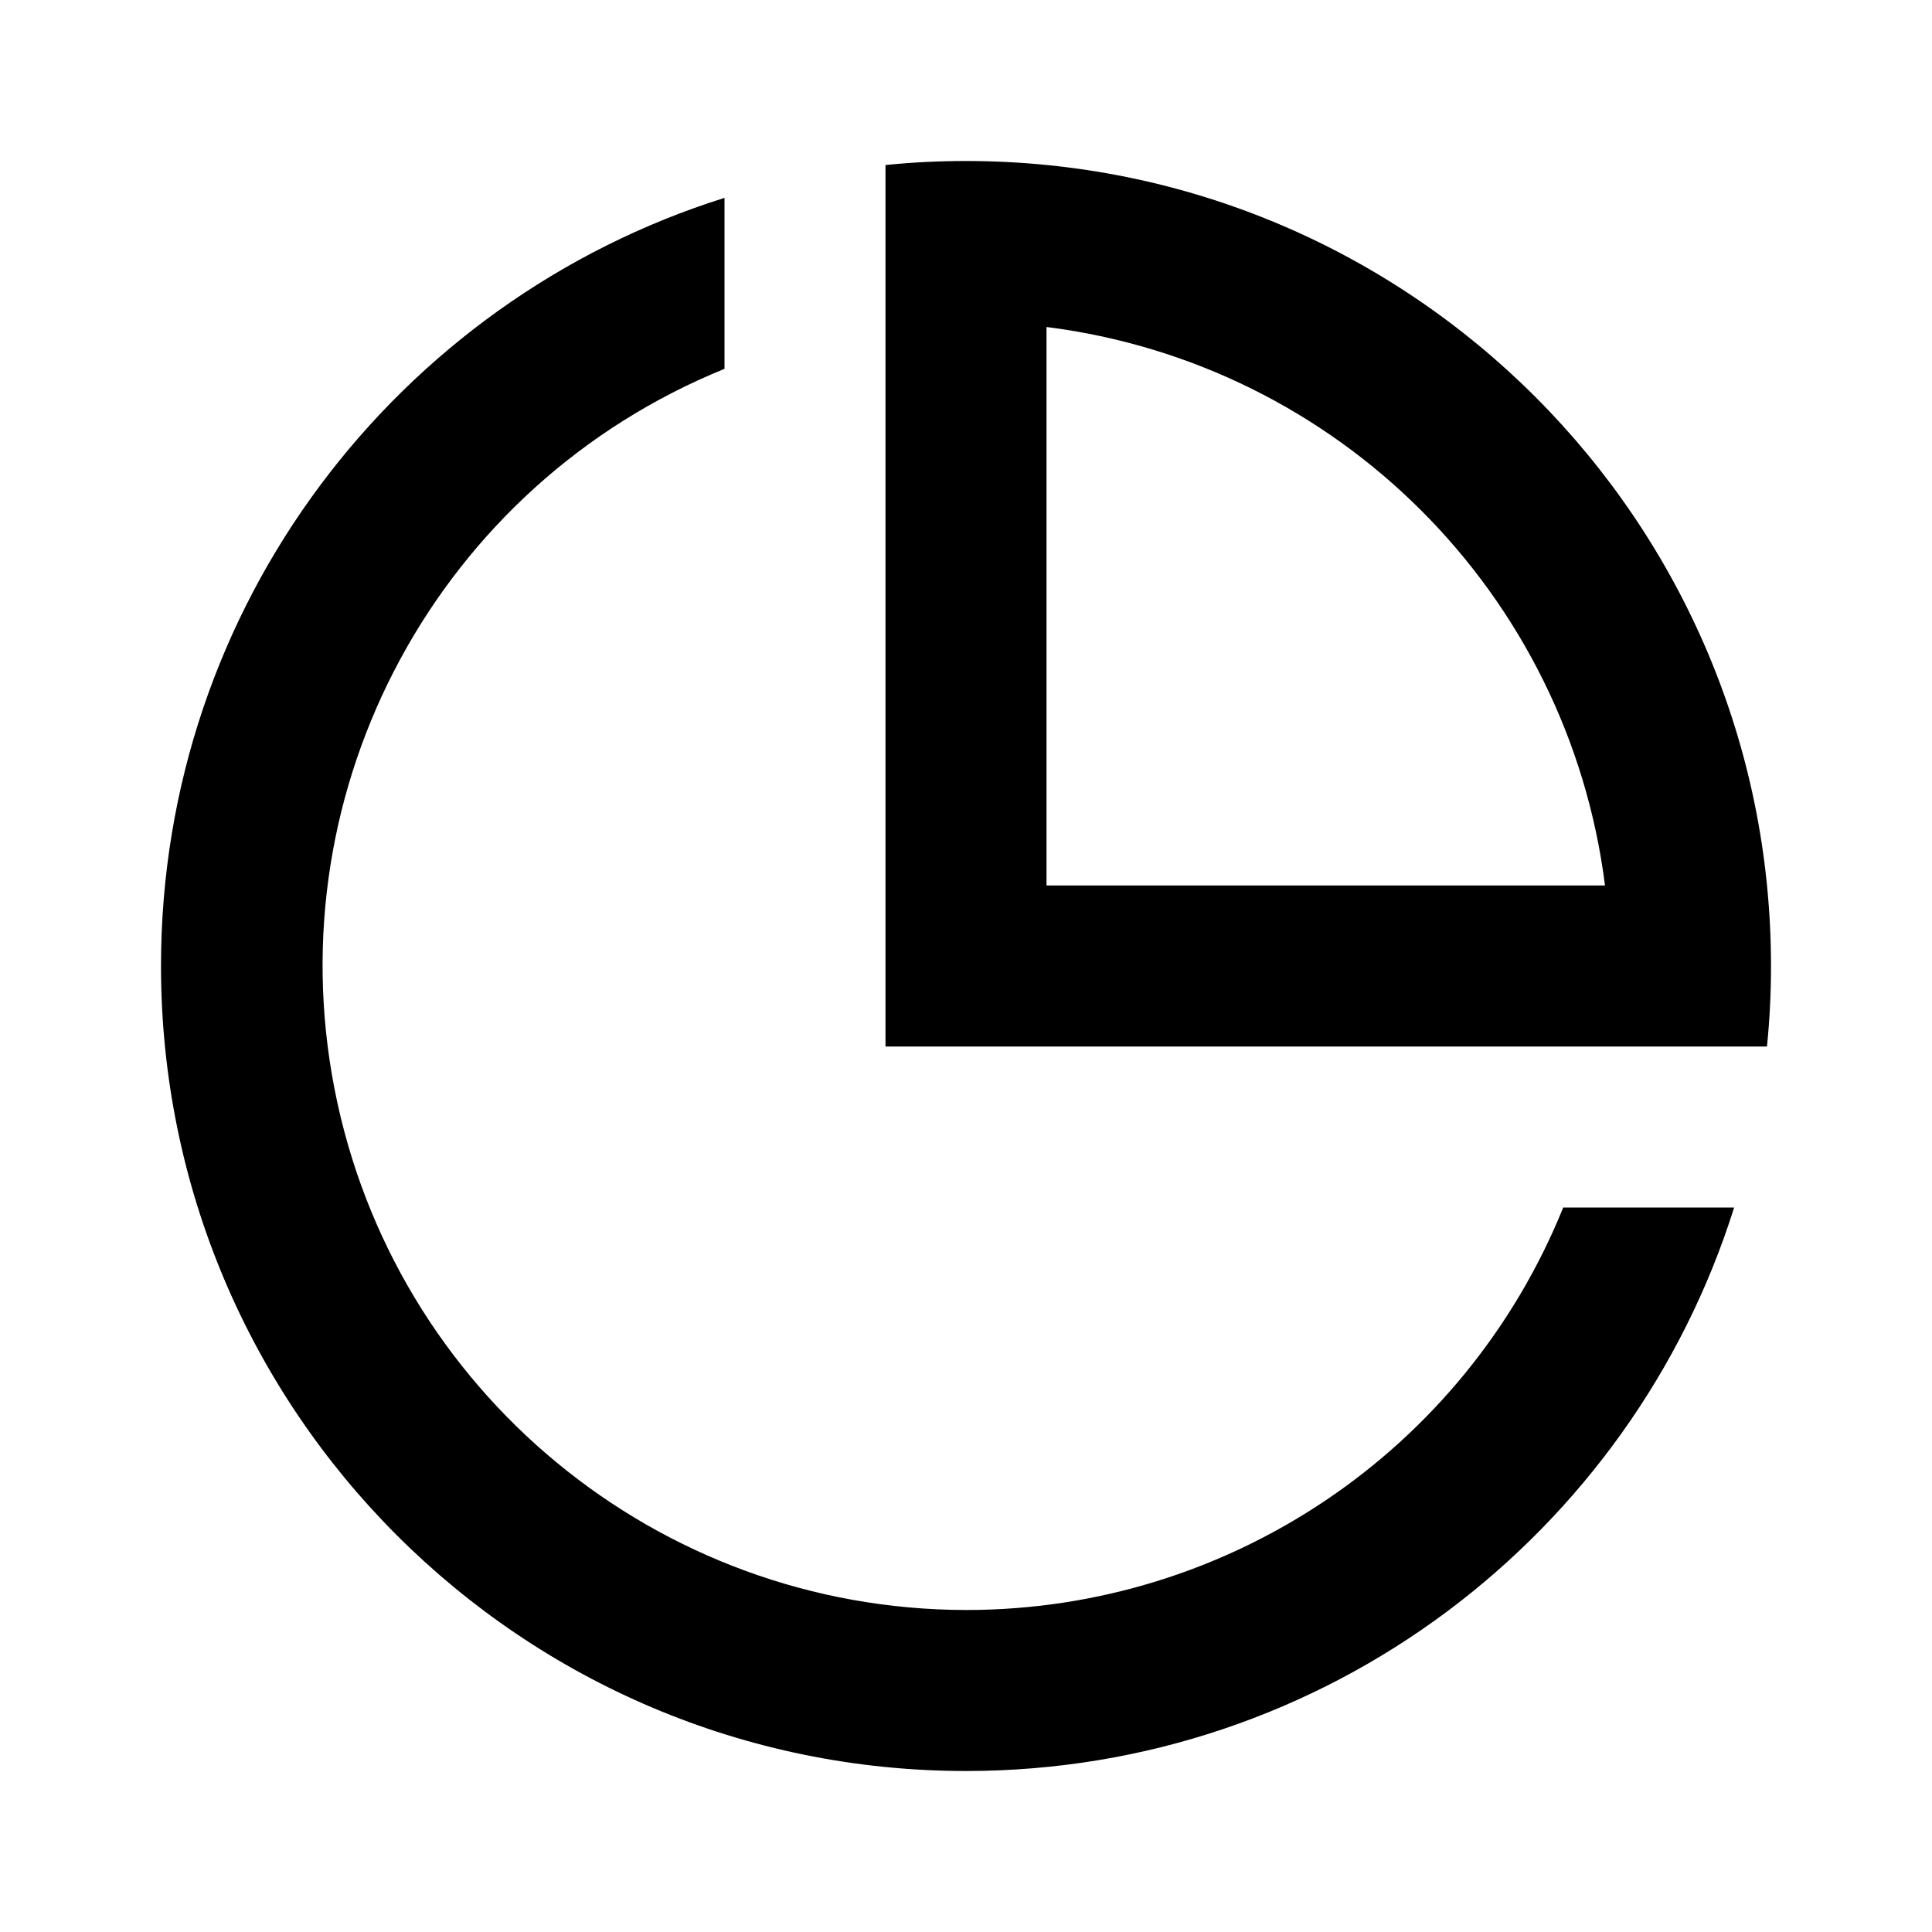
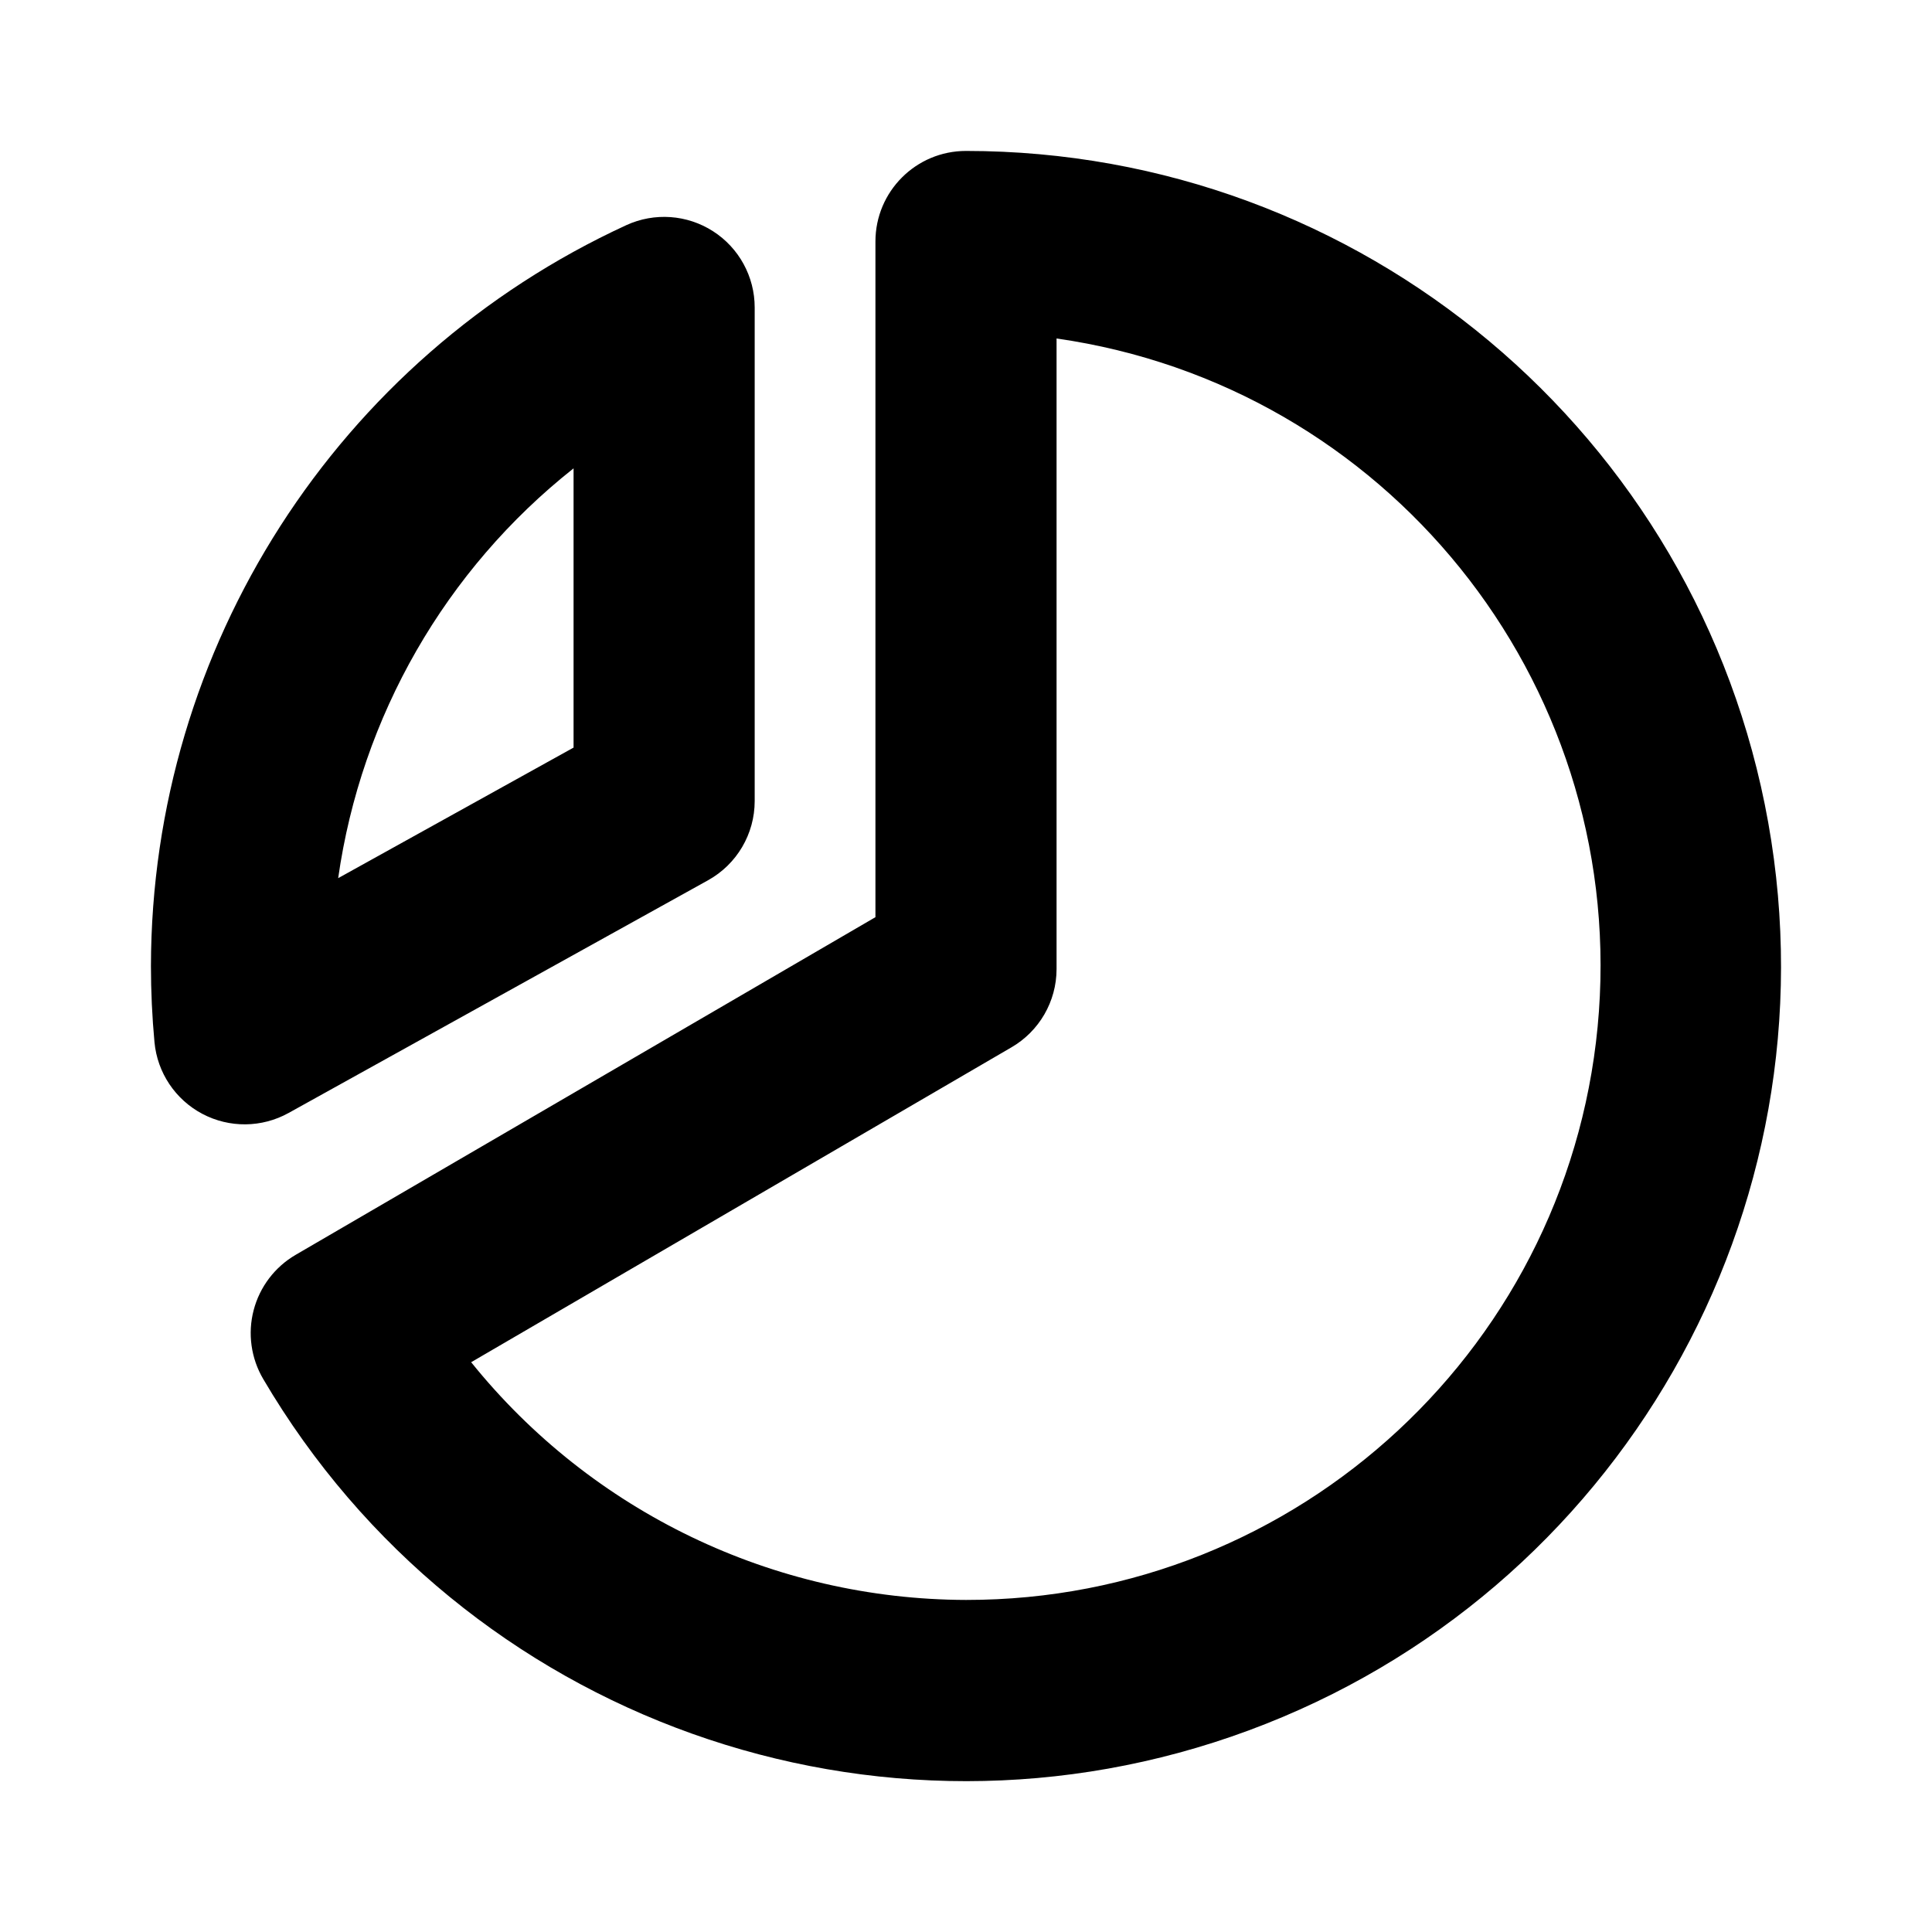
- <svg xmlns="http://www.w3.org/2000/svg" width="32" height="32" viewBox="0 0 24 24">
-   <path fill="currentColor" d="M9 2.458v2.124A8.003 8.003 0 0 0 12 20a8 8 0 0 0 7.419-5h2.123c-1.274 4.057-5.064 7-9.542 7c-5.523 0-10-4.477-10-10c0-4.478 2.943-8.268 7-9.542M12 2c5.523 0 10 4.477 10 10q0 .507-.05 1H11V2.05Q11.493 2 12 2m1 2.062V11h6.938A8.004 8.004 0 0 0 13 4.062" />
+ <svg xmlns="http://www.w3.org/2000/svg" width="32" height="32" viewBox="0 0 256 256">
+   <path fill="currentColor" d="M93.82,116.64A12,12,0,0,0,100,106.15V40.74A12,12,0,0,0,83,29.83,108.26,108.26,0,0,0,20,128c0,3.37.16,6.76.47,10.1a12,12,0,0,0,17.76,9.38ZM76,62.06v37L44.81,116.36A84.39,84.39,0,0,1,76,62.06ZM128,20a12,12,0,0,0-12,12v89.53L39.18,166.27a12,12,0,0,0-4.3,16.46A108,108,0,1,0,128,20Zm0,192a84.47,84.47,0,0,1-65.57-31.5L134,138.79a12,12,0,0,0,6-10.37V44.85A84,84,0,0,1,128,212Z" />
</svg>
